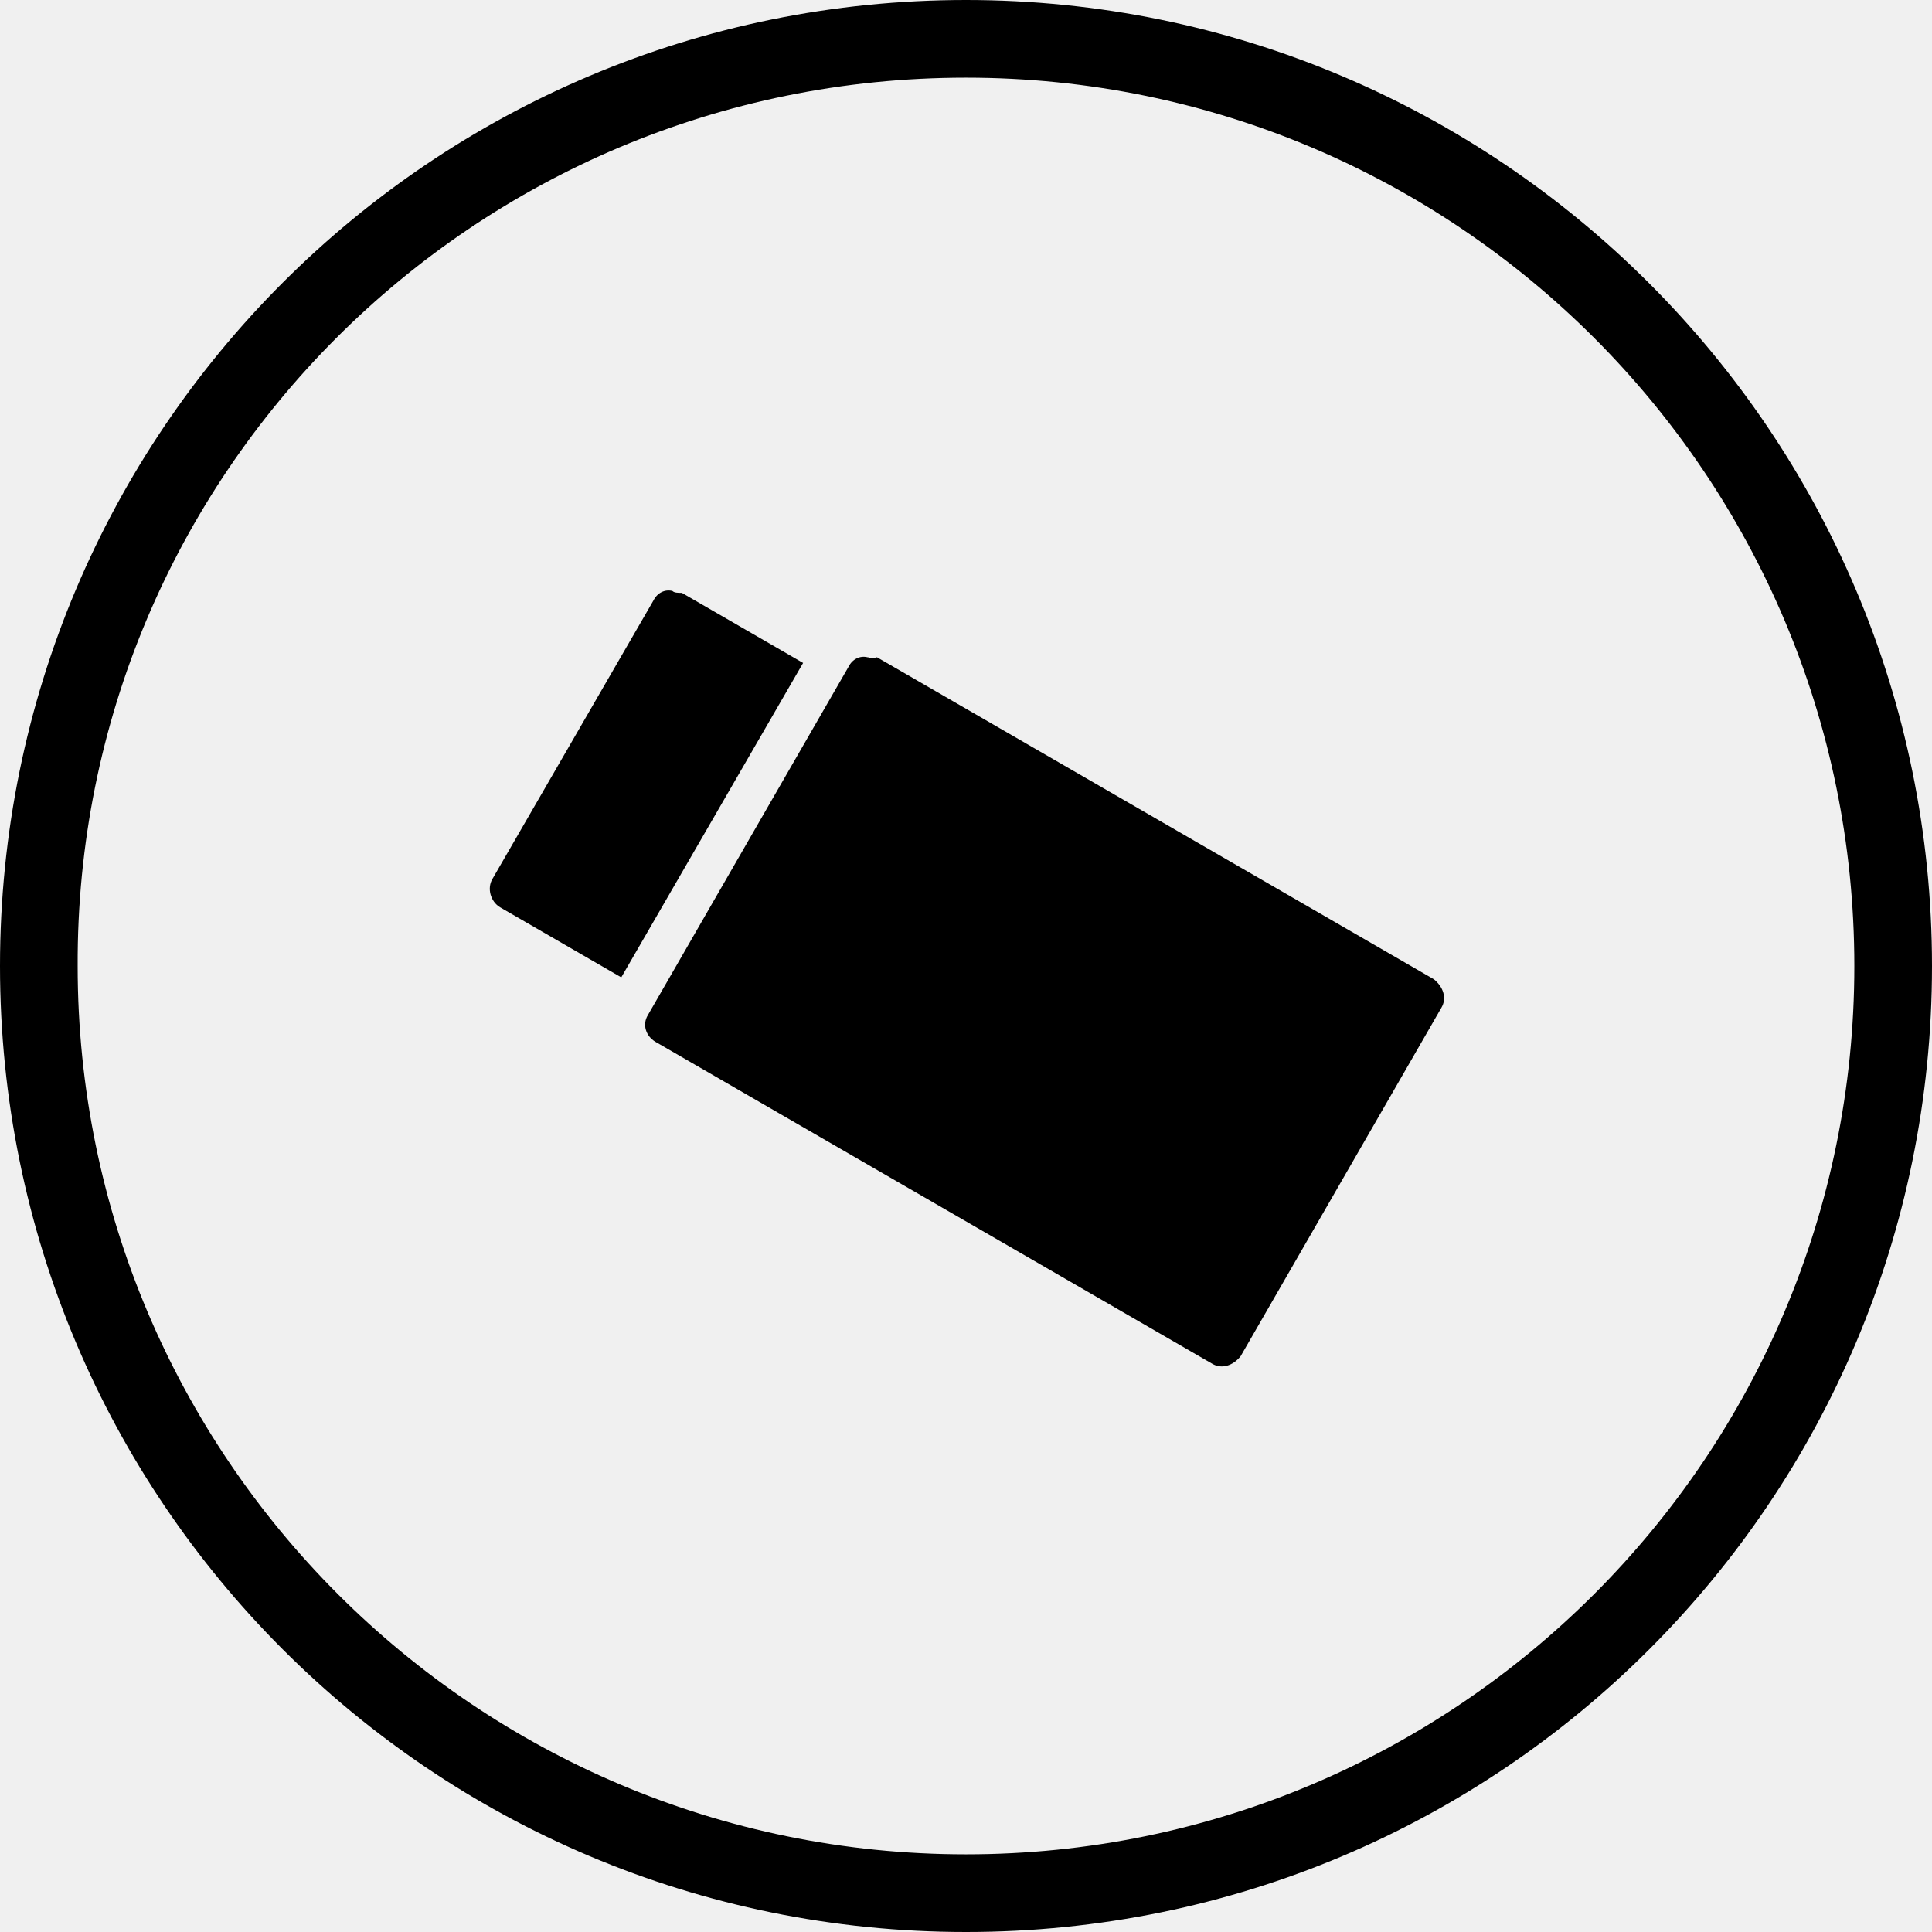
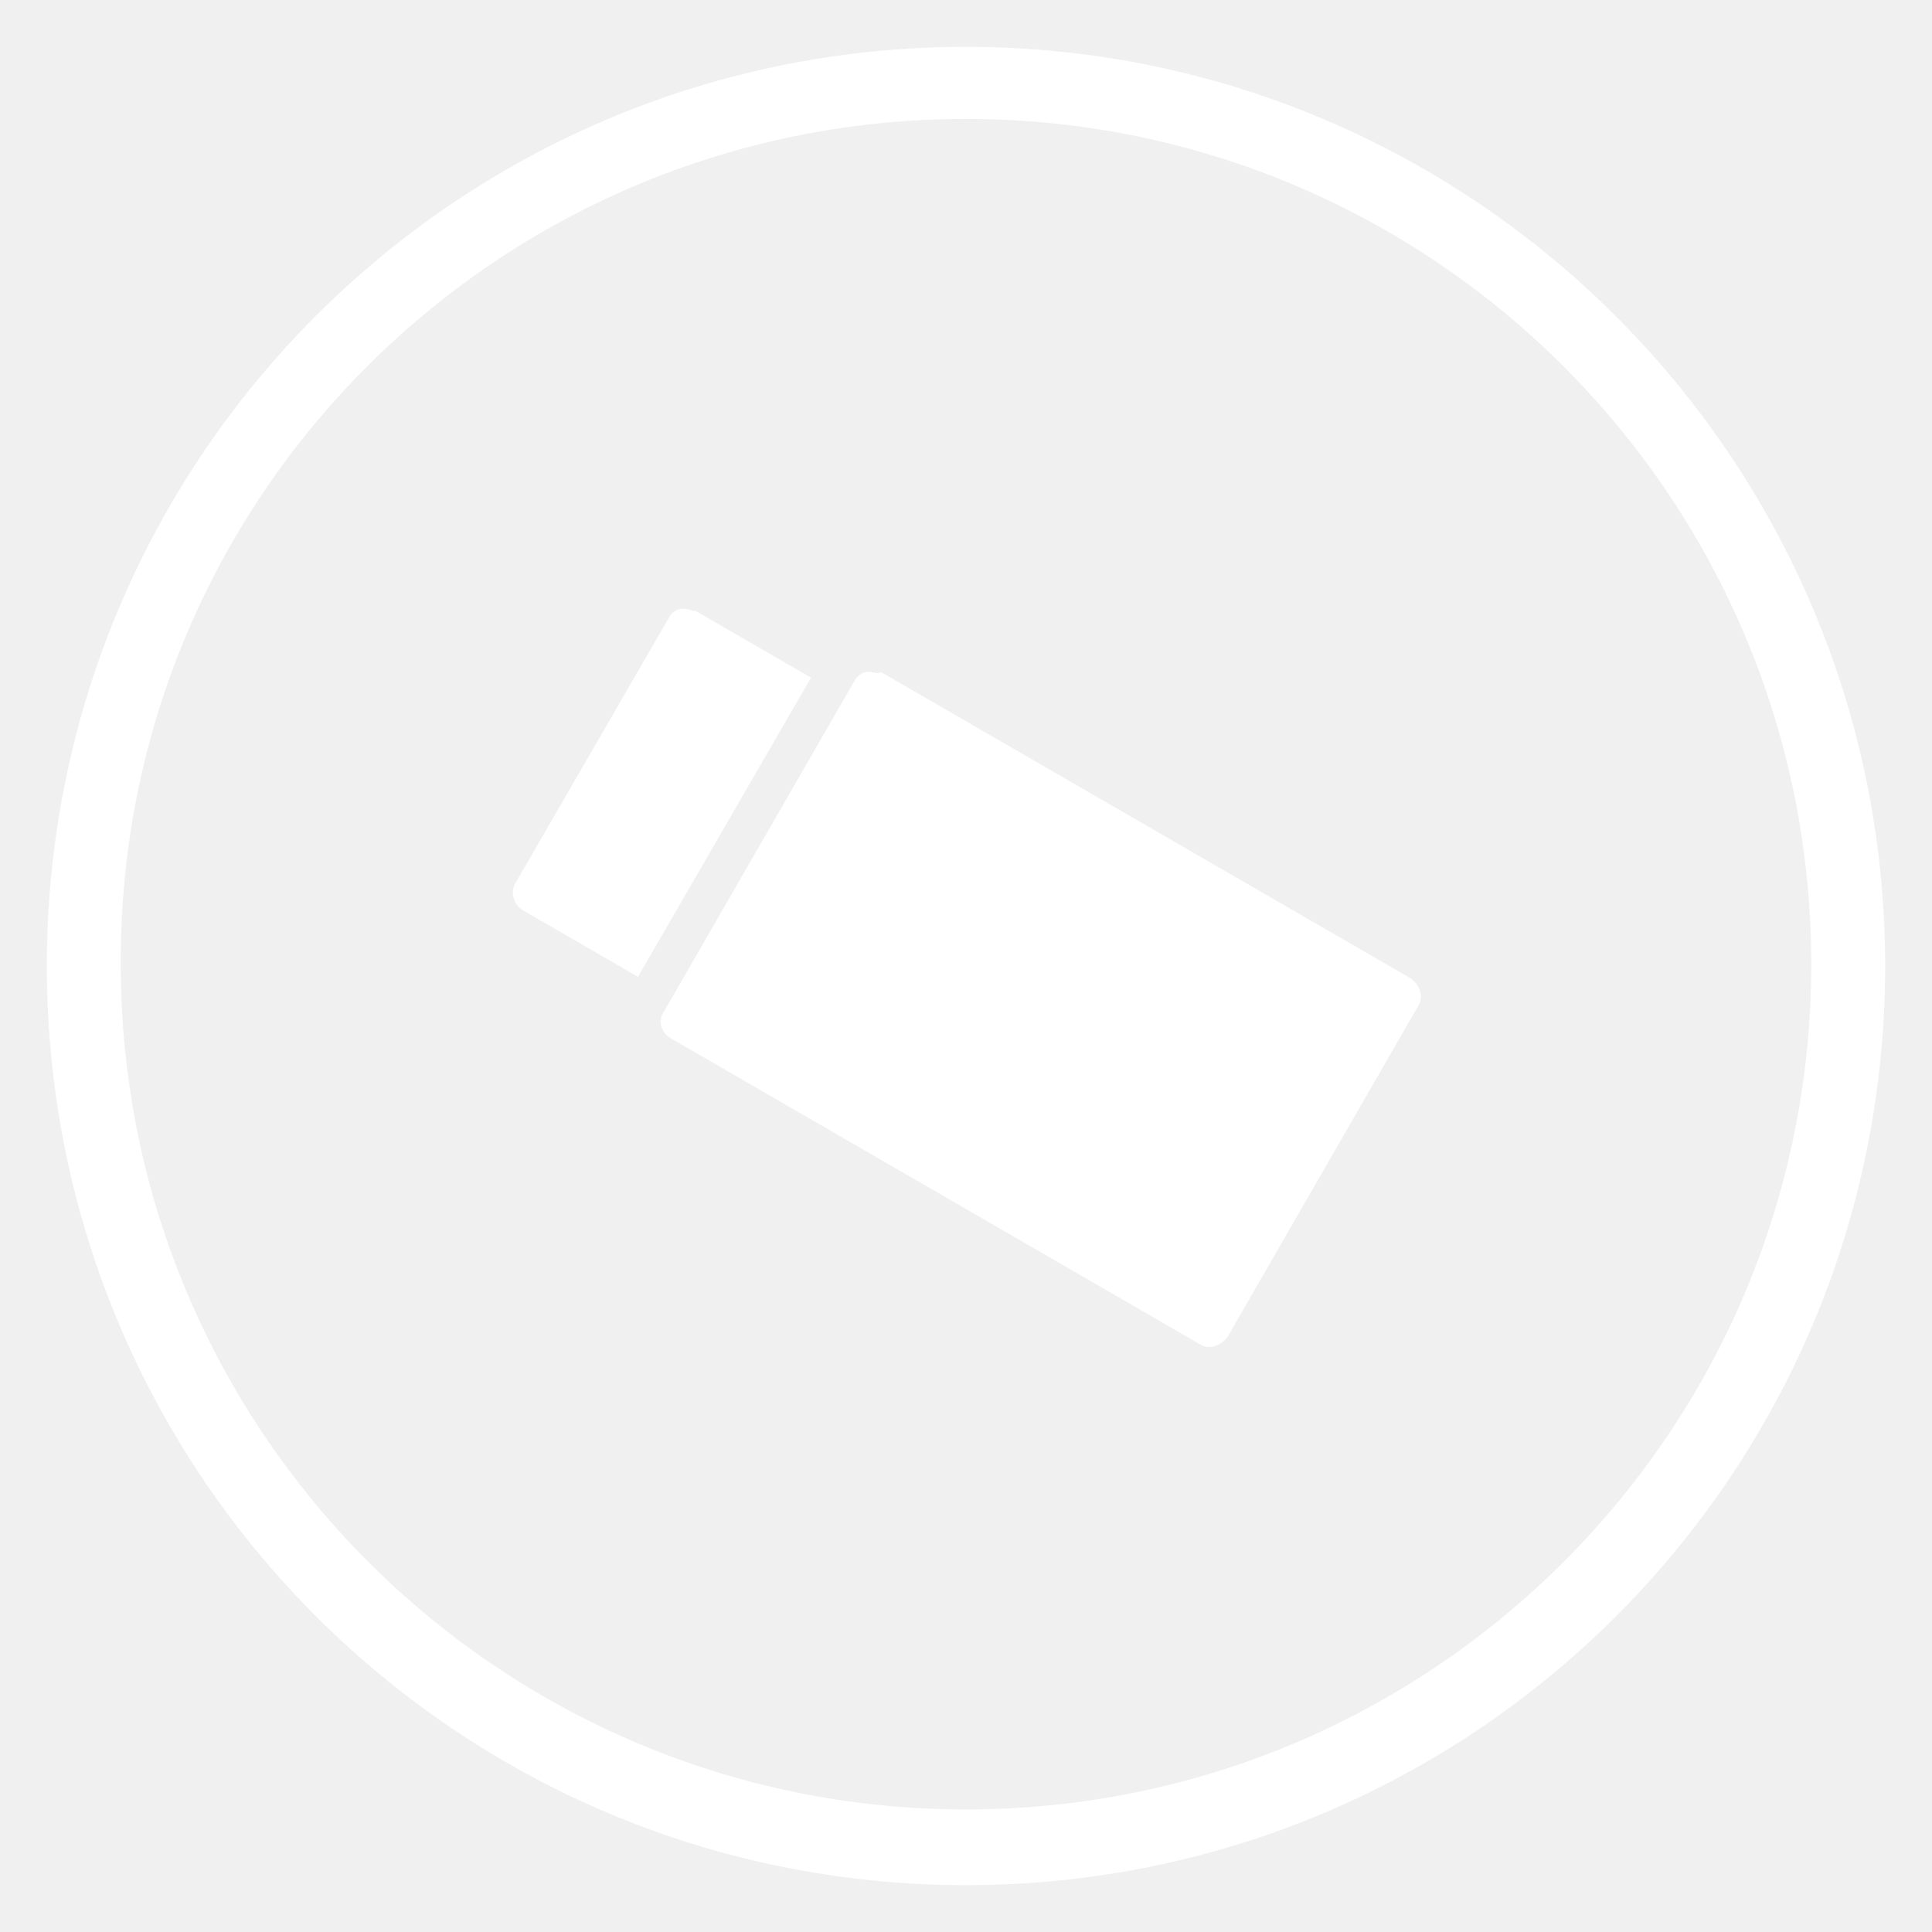
- <svg xmlns="http://www.w3.org/2000/svg" version="1.1" id="Layer_1" x="0px" y="0px" viewBox="-56.6 180 102 102" style="enable-background:new -56.6 180 102 102;" xml:space="preserve">
+ <svg xmlns="http://www.w3.org/2000/svg" version="1.1" id="Layer_1" x="0px" y="0px" viewBox="-358.2 168.6 107.2 107.2" style="enable-background:new -358.2 168.6 107.2 107.2;" xml:space="preserve">
  <style type="text/css">
- 	.st0{fill:#FFFFFF;}
- 	.st1{enable-background:new    ;}
+ 	.st0{fill:#808080;}
+ 	.st1{fill:#FFFFFF;}
+ 	.st2{enable-background:new    ;}
</style>
  <g>
-     <path class="st0" d="M0.5,61.6c-27.6,0-50,22.4-50,50s22.4,50,50,50s50-22.4,50-50S28.1,61.6,0.5,61.6z M0.5,157.9   c-25.5,0-46.3-20.8-46.3-46.3S-25,65.3,0.5,65.3s46.3,20.8,46.3,46.3S26,157.9,0.5,157.9z" />
-     <path class="st0" d="M24,85.5c-0.9-0.9-2.1-1.4-3.5-1.4c-1.3,0-2.5,0.5-3.5,1.4l-3.6,3.6l0,0l-33.3,33.4l-0.3,0.3l-4.7,15.7   l15.7-4.7l33.6-33.6l3.6-3.6c1.9-1.9,1.9-5,0-6.9L24,85.5z M-17.3,126.1l4.8,4.8l-6.8,2.1L-17.3,126.1z M-9.5,128.7l-5.7-5.7   l28.6-28.6l5.7,5.7L-9.5,128.7z M25.4,93.8l-3.6,3.6l-5.7-5.7l3.6-3.6c0.4-0.4,1.2-0.4,1.7,0l4,4C25.8,92.6,25.8,93.4,25.4,93.8z" />
+     <path class="st0" d="M-49.1,261.6c-27.6,0-50,22.4-50,50c0,27.6,22.4,50,50,50s50-22.4,50-50S-21.5,261.6-49.1,261.6z M-49.1,357.9   c-25.5,0-46.3-20.8-46.3-46.3s20.8-46.3,46.3-46.3s46.3,20.8,46.3,46.3S-23.6,357.9-49.1,357.9z" />
+     <g>
+       <path class="st0" d="M-59.7,336.3c-0.6,0-1.1-0.5-1.1-1.1v-32.8c0-0.6,0.5-1.1,1.1-1.1s1.1,0.5,1.1,1.1v32.8    C-58.5,335.8-59,336.3-59.7,336.3z" />
+       <path class="st0" d="M-49,336.3c-0.6,0-1.1-0.5-1.1-1.1v-32.8c0-0.6,0.5-1.1,1.1-1.1s1.1,0.5,1.1,1.1v32.8    C-47.9,335.8-48.4,336.3-49,336.3z" />
+       <path class="st0" d="M-38.8,336.3c-0.6,0-1.1-0.5-1.1-1.1v-32.8c0-0.6,0.5-1.1,1.1-1.1s1.1,0.5,1.1,1.1v32.8    C-37.7,335.8-38.2,336.3-38.8,336.3z" />
+       <path class="st0" d="M-24.7,286H-40v-5.1c0-0.9-0.7-1.6-1.6-1.6h-13.3c-0.9,0-1.6,0.7-1.6,1.6v5.1h-17.1c-0.9,0-1.6,0.7-1.6,1.6    v6.4c0,0.9,0.7,1.6,1.6,1.6h2.7l1.3,45.7c0,1,0.8,2.4,2.4,2.4h34.8c1.6,0,2.4-1.6,2.4-2.4l1.7-45.8h3.3c0.9,0,1.6-0.7,1.6-1.6    v-6.5C-23.2,286.7-23.9,286-24.7,286z M-54.2,281.5h12v4.5h-12V281.5L-54.2,281.5z M-32,341.2c0,0.1-0.1,0.3-0.2,0.3H-67    c-0.1,0-0.2,0-0.2-0.3l-1.3-45.7h38.3L-32,341.2z M-25.4,293.4h-4.2h-39.7h-3.6v-5.2h47.5V293.4L-25.4,293.4z" />
+     </g>
  </g>
-   <text transform="matrix(1 0 0 1 -199 303)" style="font-family:'HelveticaNeue-Bold'; font-size:5px;">Created by Jonathan Gibson</text>
-   <text transform="matrix(1 0 0 1 -199 308)" style="font-family:'HelveticaNeue-Bold'; font-size:5px;">from the Noun Project</text>
-   <path d="M-5.6,180c-28.2,0-51,22.8-51,51c0,28.2,22.8,51,51,51s51-22.8,51-51C45.4,202.8,22.5,180-5.6,180z M-5.6,184.1  c25.9,0,46.9,21,46.9,46.9c0,25.9-21,46.9-46.9,46.9s-46.9-21-46.9-46.9C-52.6,205.1-31.6,184.1-5.6,184.1z M-21.1,211.2  c-0.4-0.1-0.8,0.1-1,0.5l-8.5,14.7c-0.3,0.5-0.1,1.2,0.4,1.5l6.4,3.7l4.8-8.3l4.8-8.3l-6.4-3.7C-20.8,211.3-21,211.3-21.1,211.2  L-21.1,211.2z M-10.8,214.7c-0.4-0.1-0.8,0.1-1,0.5l-5.3,9.2l-5.3,9.2c-0.3,0.5-0.1,1.1,0.4,1.4l29.4,17c0.5,0.3,1.1,0.1,1.5-0.4  l10.6-18.4c0.3-0.5,0.1-1.1-0.4-1.5l-29.4-17C-10.6,214.8-10.7,214.7-10.8,214.7z" />
+   <g>
+     <path class="st1" d="M-170.6,261.6c-27.6,0-50,22.4-50,50c0,27.6,22.4,50,50,50s50-22.4,50-50S-143,261.6-170.6,261.6z    M-170.6,357.9c-25.5,0-46.3-20.8-46.3-46.3s20.8-46.3,46.3-46.3s46.3,20.8,46.3,46.3S-145.1,357.9-170.6,357.9z" />
+     <path class="st1" d="M-147.1,285.5c-0.9-0.9-2.1-1.4-3.5-1.4c-1.3,0-2.5,0.5-3.5,1.4l-3.6,3.6l0,0l-33.3,33.4l-0.3,0.3l-4.7,15.7   l15.7-4.7l33.6-33.6l3.6-3.6c1.9-1.9,1.9-5,0-6.9L-147.1,285.5z M-188.4,326.1l4.8,4.8l-6.8,2.1L-188.4,326.1z M-180.6,328.7   l-5.7-5.7l28.6-28.6l5.7,5.7L-180.6,328.7z M-145.7,293.8l-3.6,3.6l-5.7-5.7l3.6-3.6c0.4-0.4,1.2-0.4,1.7,0l4,4   C-145.3,292.6-145.3,293.4-145.7,293.8z" />
+   </g>
+   <g>
+     <path class="st1" d="M57.4,172.2c-27.6,0-50,22.4-50,50s22.4,50,50,50s50-22.4,50-50S85,172.2,57.4,172.2z M57.4,268.5   c-25.5,0-46.3-20.8-46.3-46.3s20.8-46.3,46.3-46.3s46.3,20.8,46.3,46.3S82.9,268.5,57.4,268.5z" />
+   </g>
+   <text transform="matrix(1 0 0 1 -397 503)" style="font-family:'HelveticaNeue-Bold'; font-size:5px;">Created by Jonathan Gibson</text>
+   <text transform="matrix(1 0 0 1 -397 508)" style="font-family:'HelveticaNeue-Bold'; font-size:5px;">from the Noun Project</text>
+   <g>
+     <path class="st1" d="M-304.6,171.2c-28.2,0-51,22.8-51,51s22.8,51,51,51s51-22.8,51-51C-253.6,194-276.5,171.2-304.6,171.2z    M-304.6,175.2c25.9,0,46.9,21,46.9,46.9s-21,46.9-46.9,46.9s-46.9-21-46.9-46.9C-351.6,196.2-330.6,175.2-304.6,175.2z    M-320.1,202.4c-0.4-0.1-0.8,0.1-1,0.5l-8.5,14.7c-0.3,0.5-0.1,1.2,0.4,1.5l6.4,3.7l4.8-8.3l4.8-8.3l-6.4-3.7   C-319.8,202.5-320,202.4-320.1,202.4L-320.1,202.4z M-309.8,205.9c-0.4-0.1-0.8,0.1-1,0.5l-5.3,9.2l-5.3,9.2   c-0.3,0.5-0.1,1.1,0.4,1.4l29.4,17c0.5,0.3,1.1,0.1,1.5-0.4l10.6-18.4c0.3-0.5,0.1-1.1-0.4-1.5l-29.4-17   C-309.6,206-309.7,205.9-309.8,205.9z" />
+   </g>
+   <g>
+     <g>
+       <path class="st1" d="M27.8,238.1h34.3c0.9,0,1.6-0.7,1.6-1.6c0-0.9-0.7-1.6-1.6-1.6H27.8c-0.9,0-1.6,0.7-1.6,1.6    C26.2,237.4,26.9,238.1,27.8,238.1z" />
+       <path class="st1" d="M27.8,200.9h59c0.9,0,1.6-0.7,1.6-1.6c0-0.9-0.7-1.6-1.6-1.6h-59c-0.9,0-1.6,0.7-1.6,1.6    C26.2,200.2,26.9,200.9,27.8,200.9z" />
+       <path class="st1" d="M27.8,219.4h59c0.9,0,1.6-0.7,1.6-1.6c0-0.9-0.7-1.6-1.6-1.6h-59c-0.9,0-1.6,0.7-1.6,1.6    C26.2,218.7,26.9,219.4,27.8,219.4z" />
+       <path class="st1" d="M79.9,238.1H87c0.9,0,1.6-0.7,1.6-1.6c0-0.9-0.7-1.6-1.6-1.6h-7.1v-7.1c0-0.9-0.7-1.6-1.6-1.6    s-1.6,0.7-1.6,1.6v7.2h-7.1c-0.9,0-1.6,0.7-1.6,1.6s0.7,1.6,1.6,1.6h7.1v7.1c0,0.9,0.7,1.6,1.6,1.6s1.6-0.7,1.6-1.6V238.1z" />
+     </g>
+   </g>
+   <path class="st1" d="M-147.1,164.9c-0.9-0.9-2.1-1.4-3.5-1.4c-1.3,0-2.5,0.5-3.5,1.4l-3.6,3.6l0,0l-33.3,33.4l-0.3,0.3l-4.7,15.7  l15.7-4.7l33.6-33.6l3.6-3.6c1.9-1.9,1.9-5,0-6.9L-147.1,164.9z M-188.4,205.5l4.8,4.8l-6.8,2.1L-188.4,205.5z M-180.6,208.1  l-5.7-5.7l28.6-28.6l5.7,5.7L-180.6,208.1z M-145.7,173.2l-3.6,3.6l-5.7-5.7l3.6-3.6c0.4-0.4,1.2-0.4,1.7,0l4,4  C-145.3,172-145.3,172.8-145.7,173.2z" />
+   <g>
+     <path d="M-320.5,474c-0.3,0.3-0.5,0.7-0.4,1.1l4.4,16.4c0.2,0.6,0.7,0.9,1.3,0.8l7.2-1.9l-2.5-9.2l-2.5-9.2l-7.2,1.9   C-320.3,473.9-320.4,474-320.5,474L-320.5,474z" />
+     <path d="M-310.8,469.2c-0.3,0.3-0.5,0.7-0.4,1.1l2.7,10.3l2.7,10.3c0.2,0.6,0.7,0.9,1.3,0.7l32.8-8.8c0.6-0.2,0.9-0.7,0.8-1.3   l-5.5-20.5c-0.2-0.6-0.7-0.9-1.3-0.8l-32.8,8.8C-310.6,469.1-310.7,469.1-310.8,469.2z" />
+   </g>
</svg>
